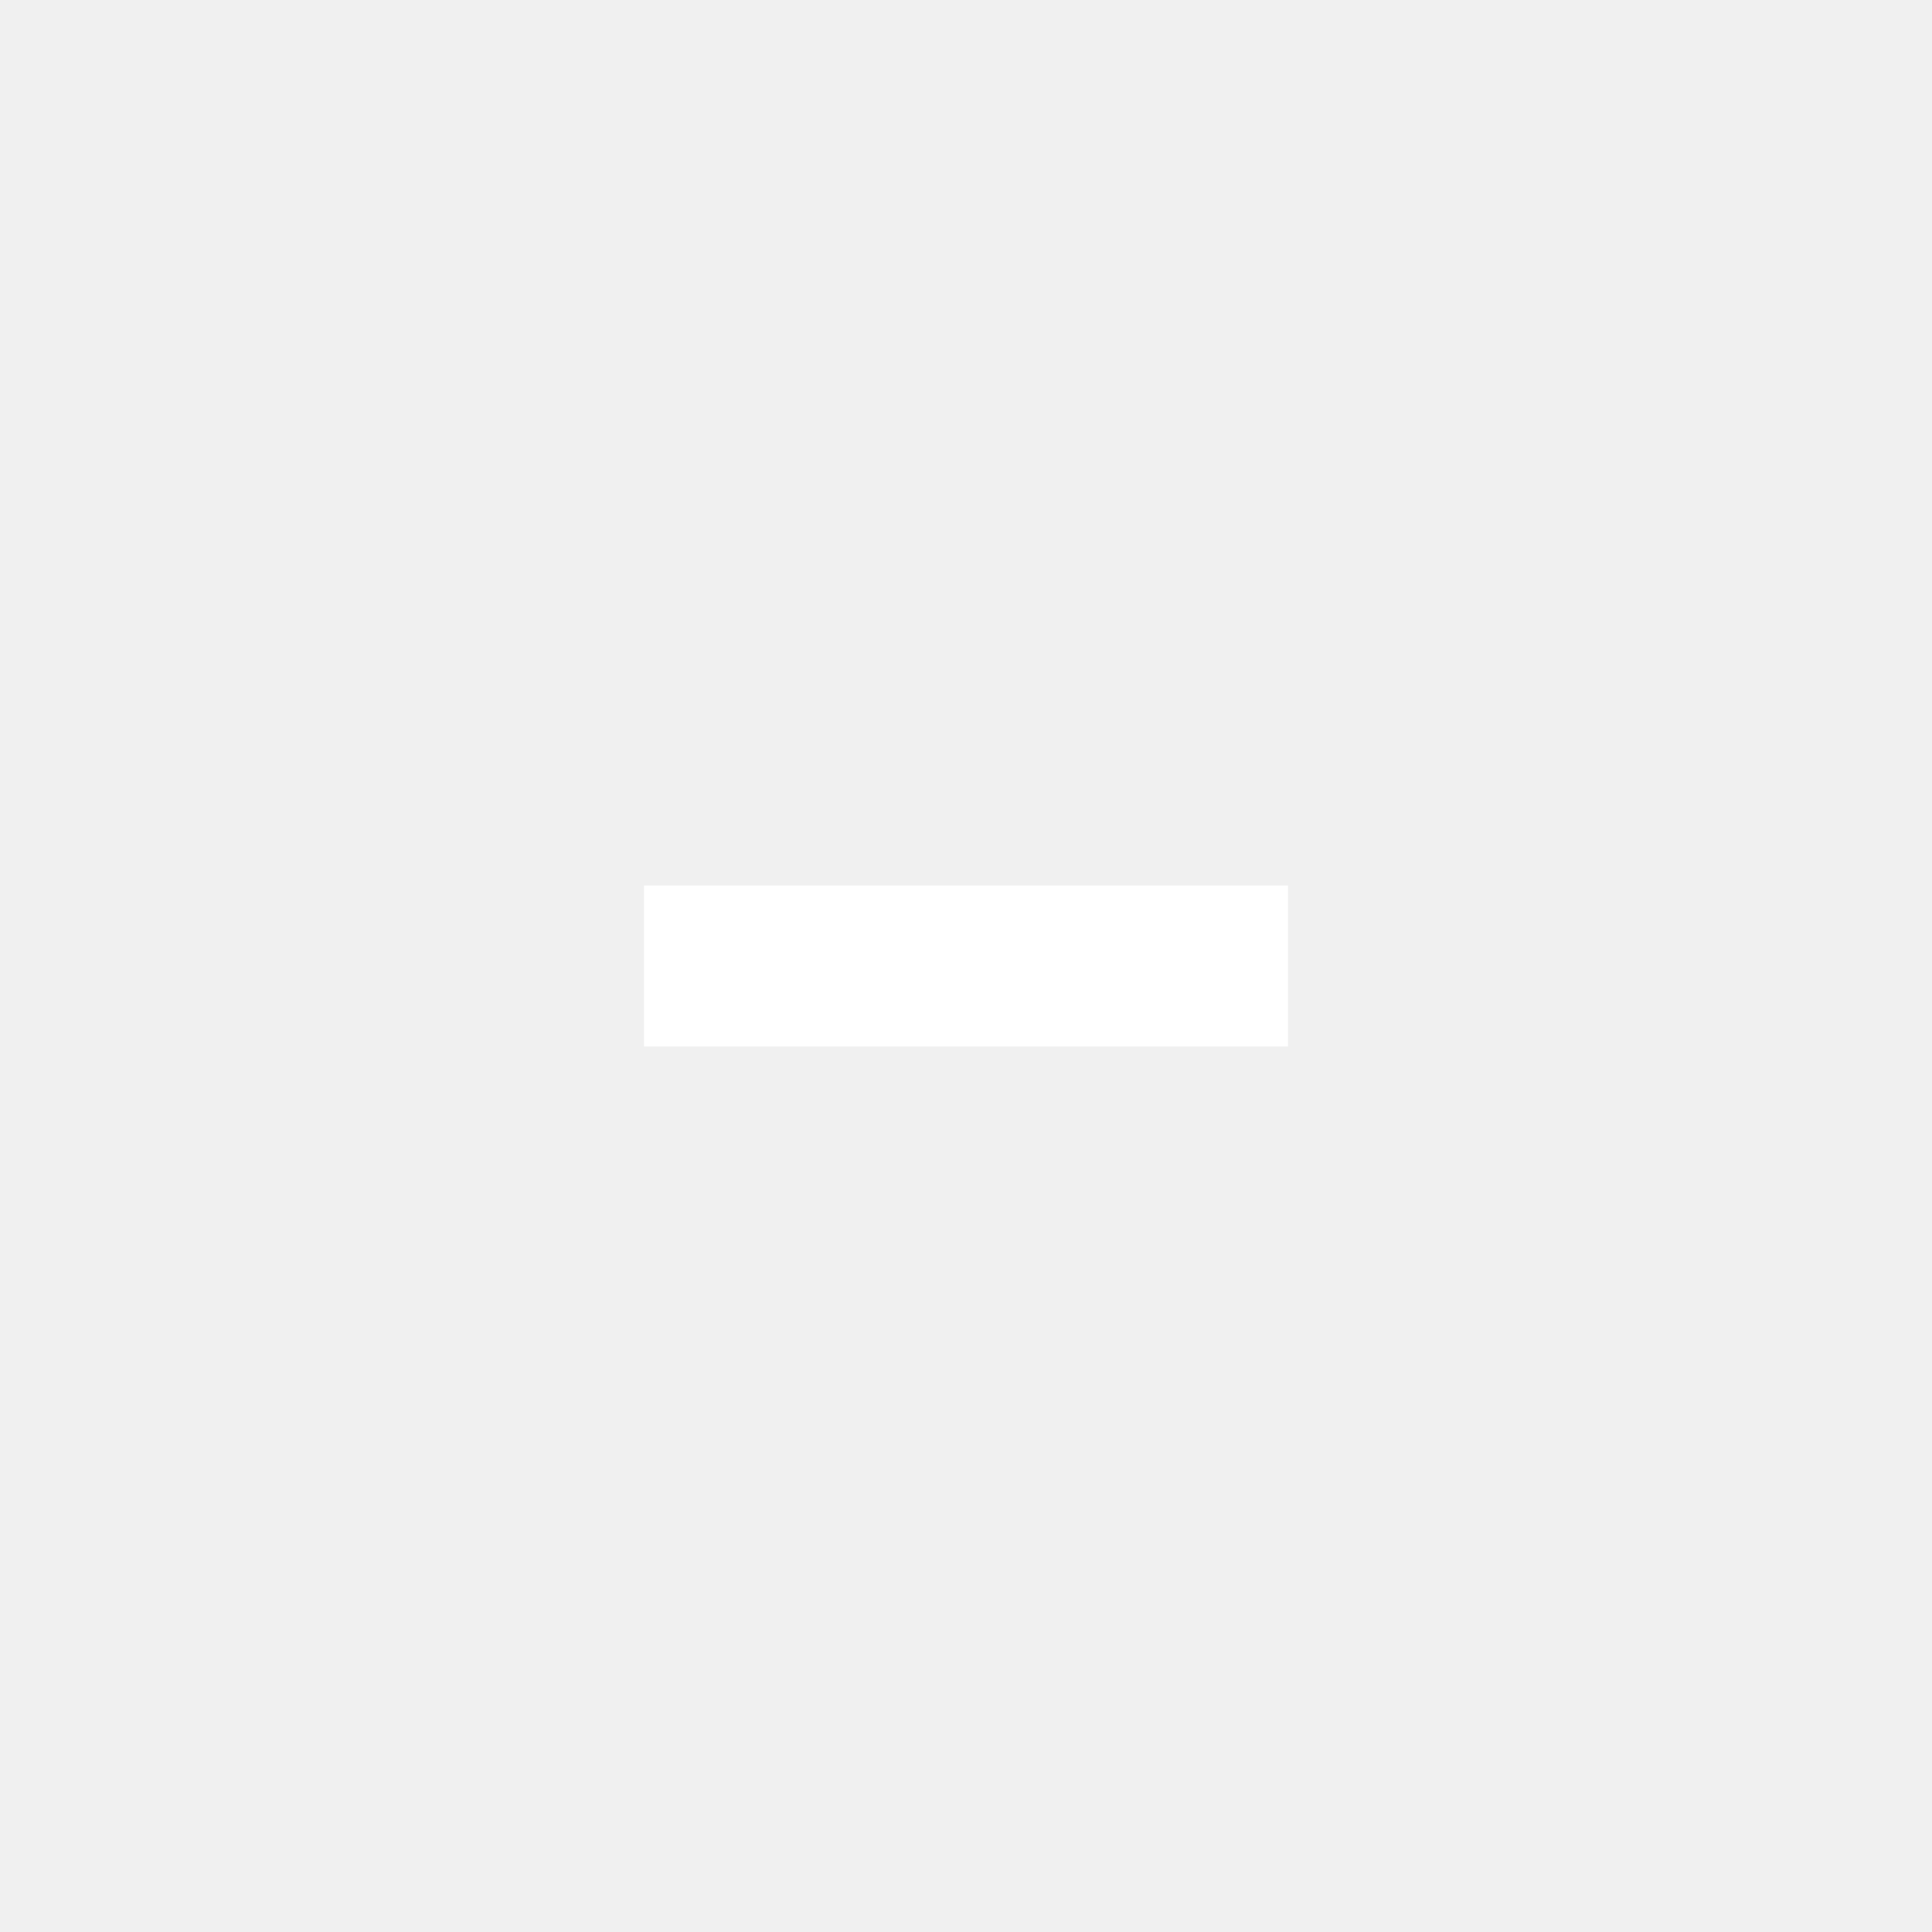
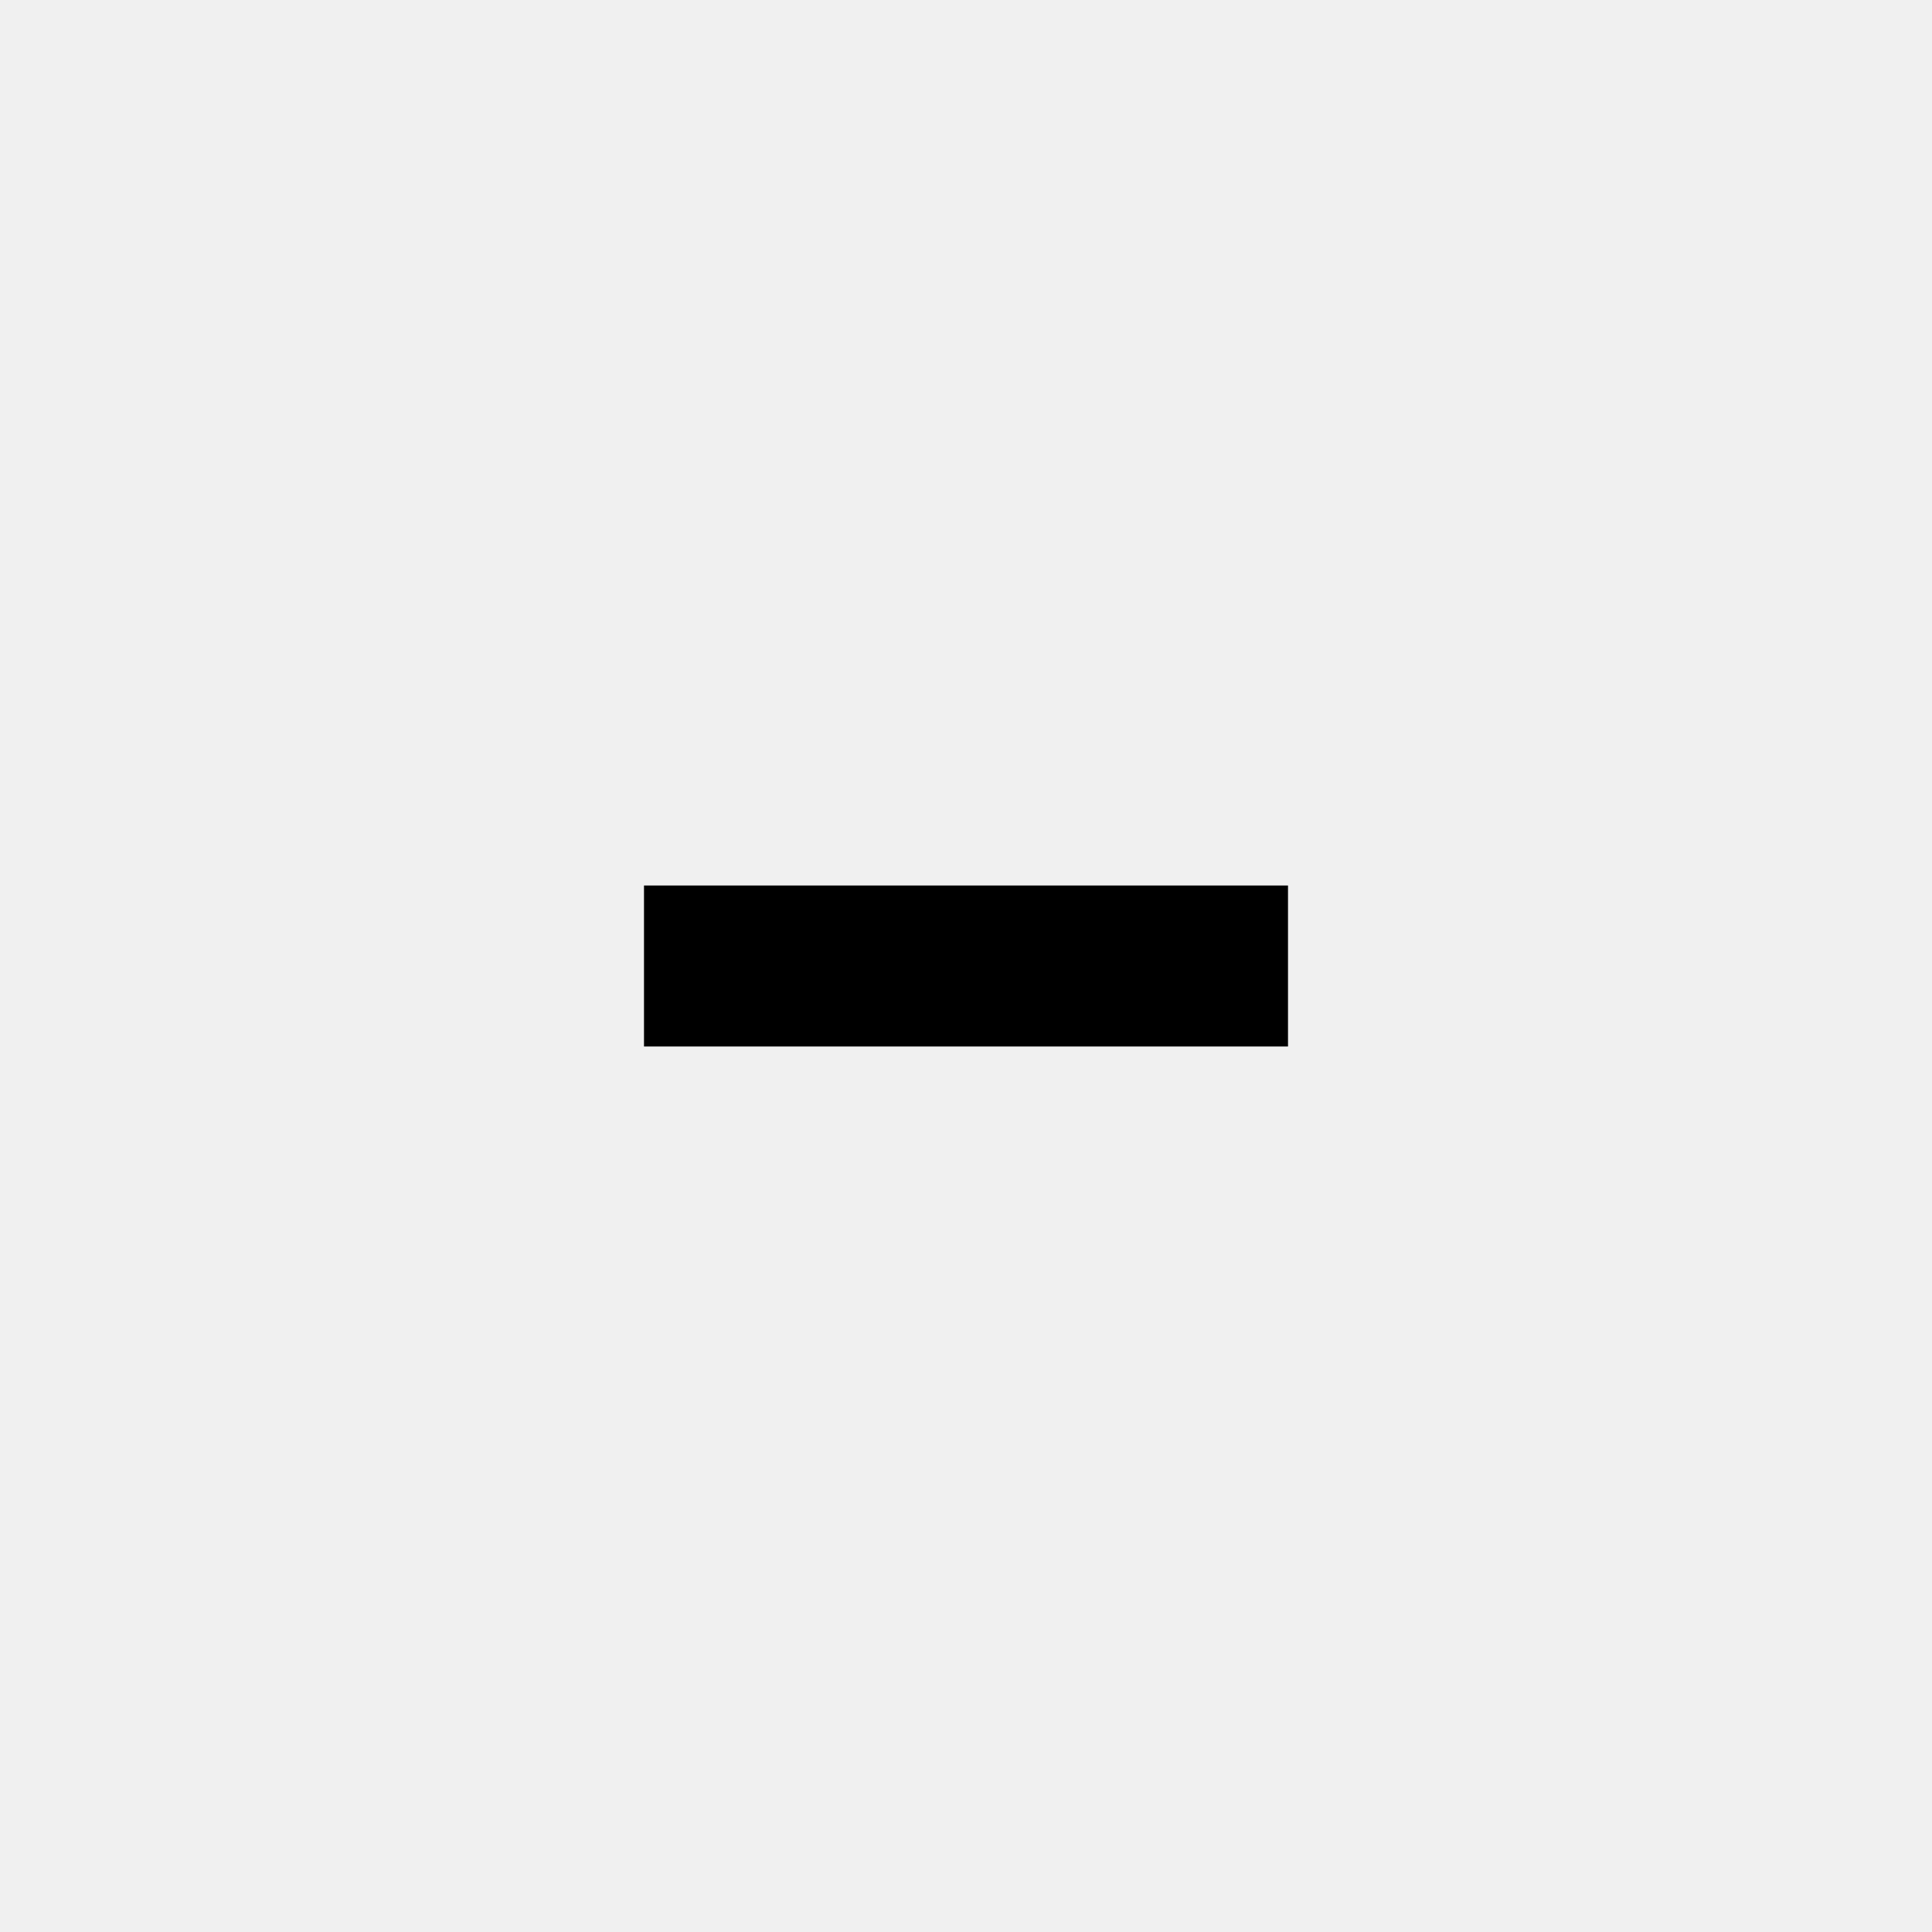
<svg xmlns="http://www.w3.org/2000/svg" version="1.1" x="0px" y="0px" width="24px" height="24px" viewBox="0 0 24 24" xml:space="preserve">
-   <rect x="8" y="11" fill="#ffffff" width="8" height="2" />
+   <rect x="8" y="11" fill="#%SEL_FG%" width="8" height="2" />
</svg>
